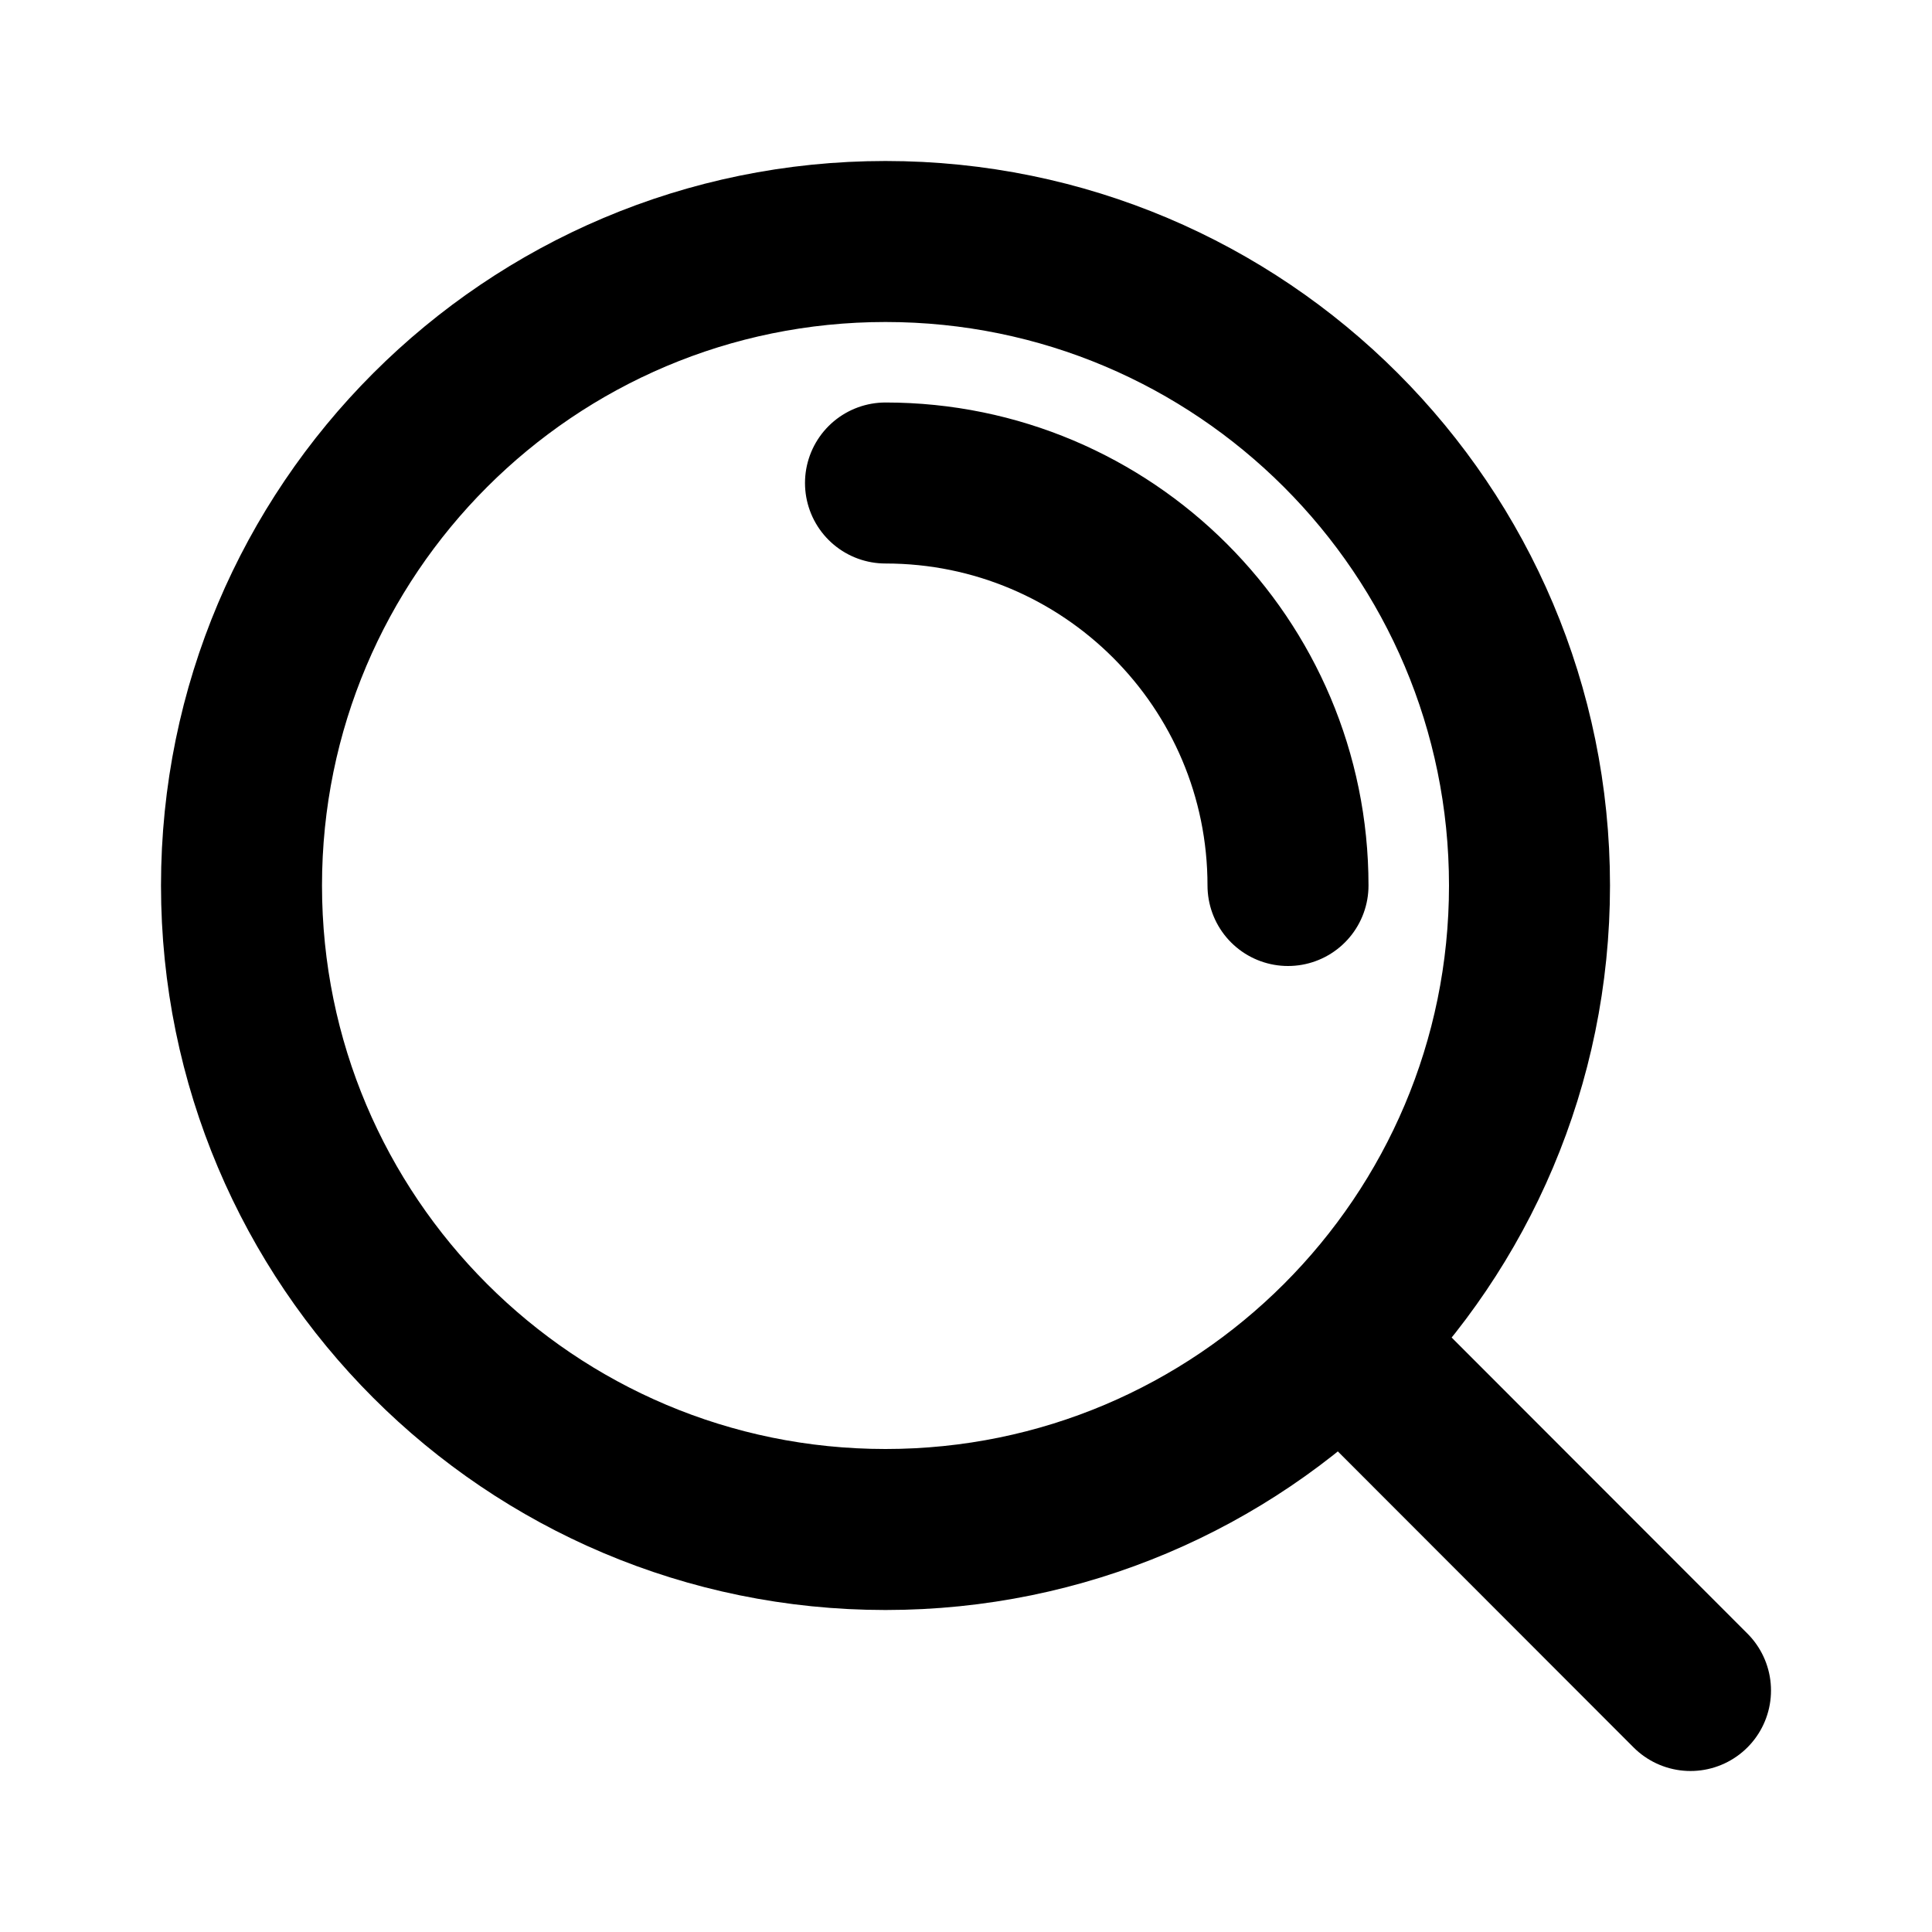
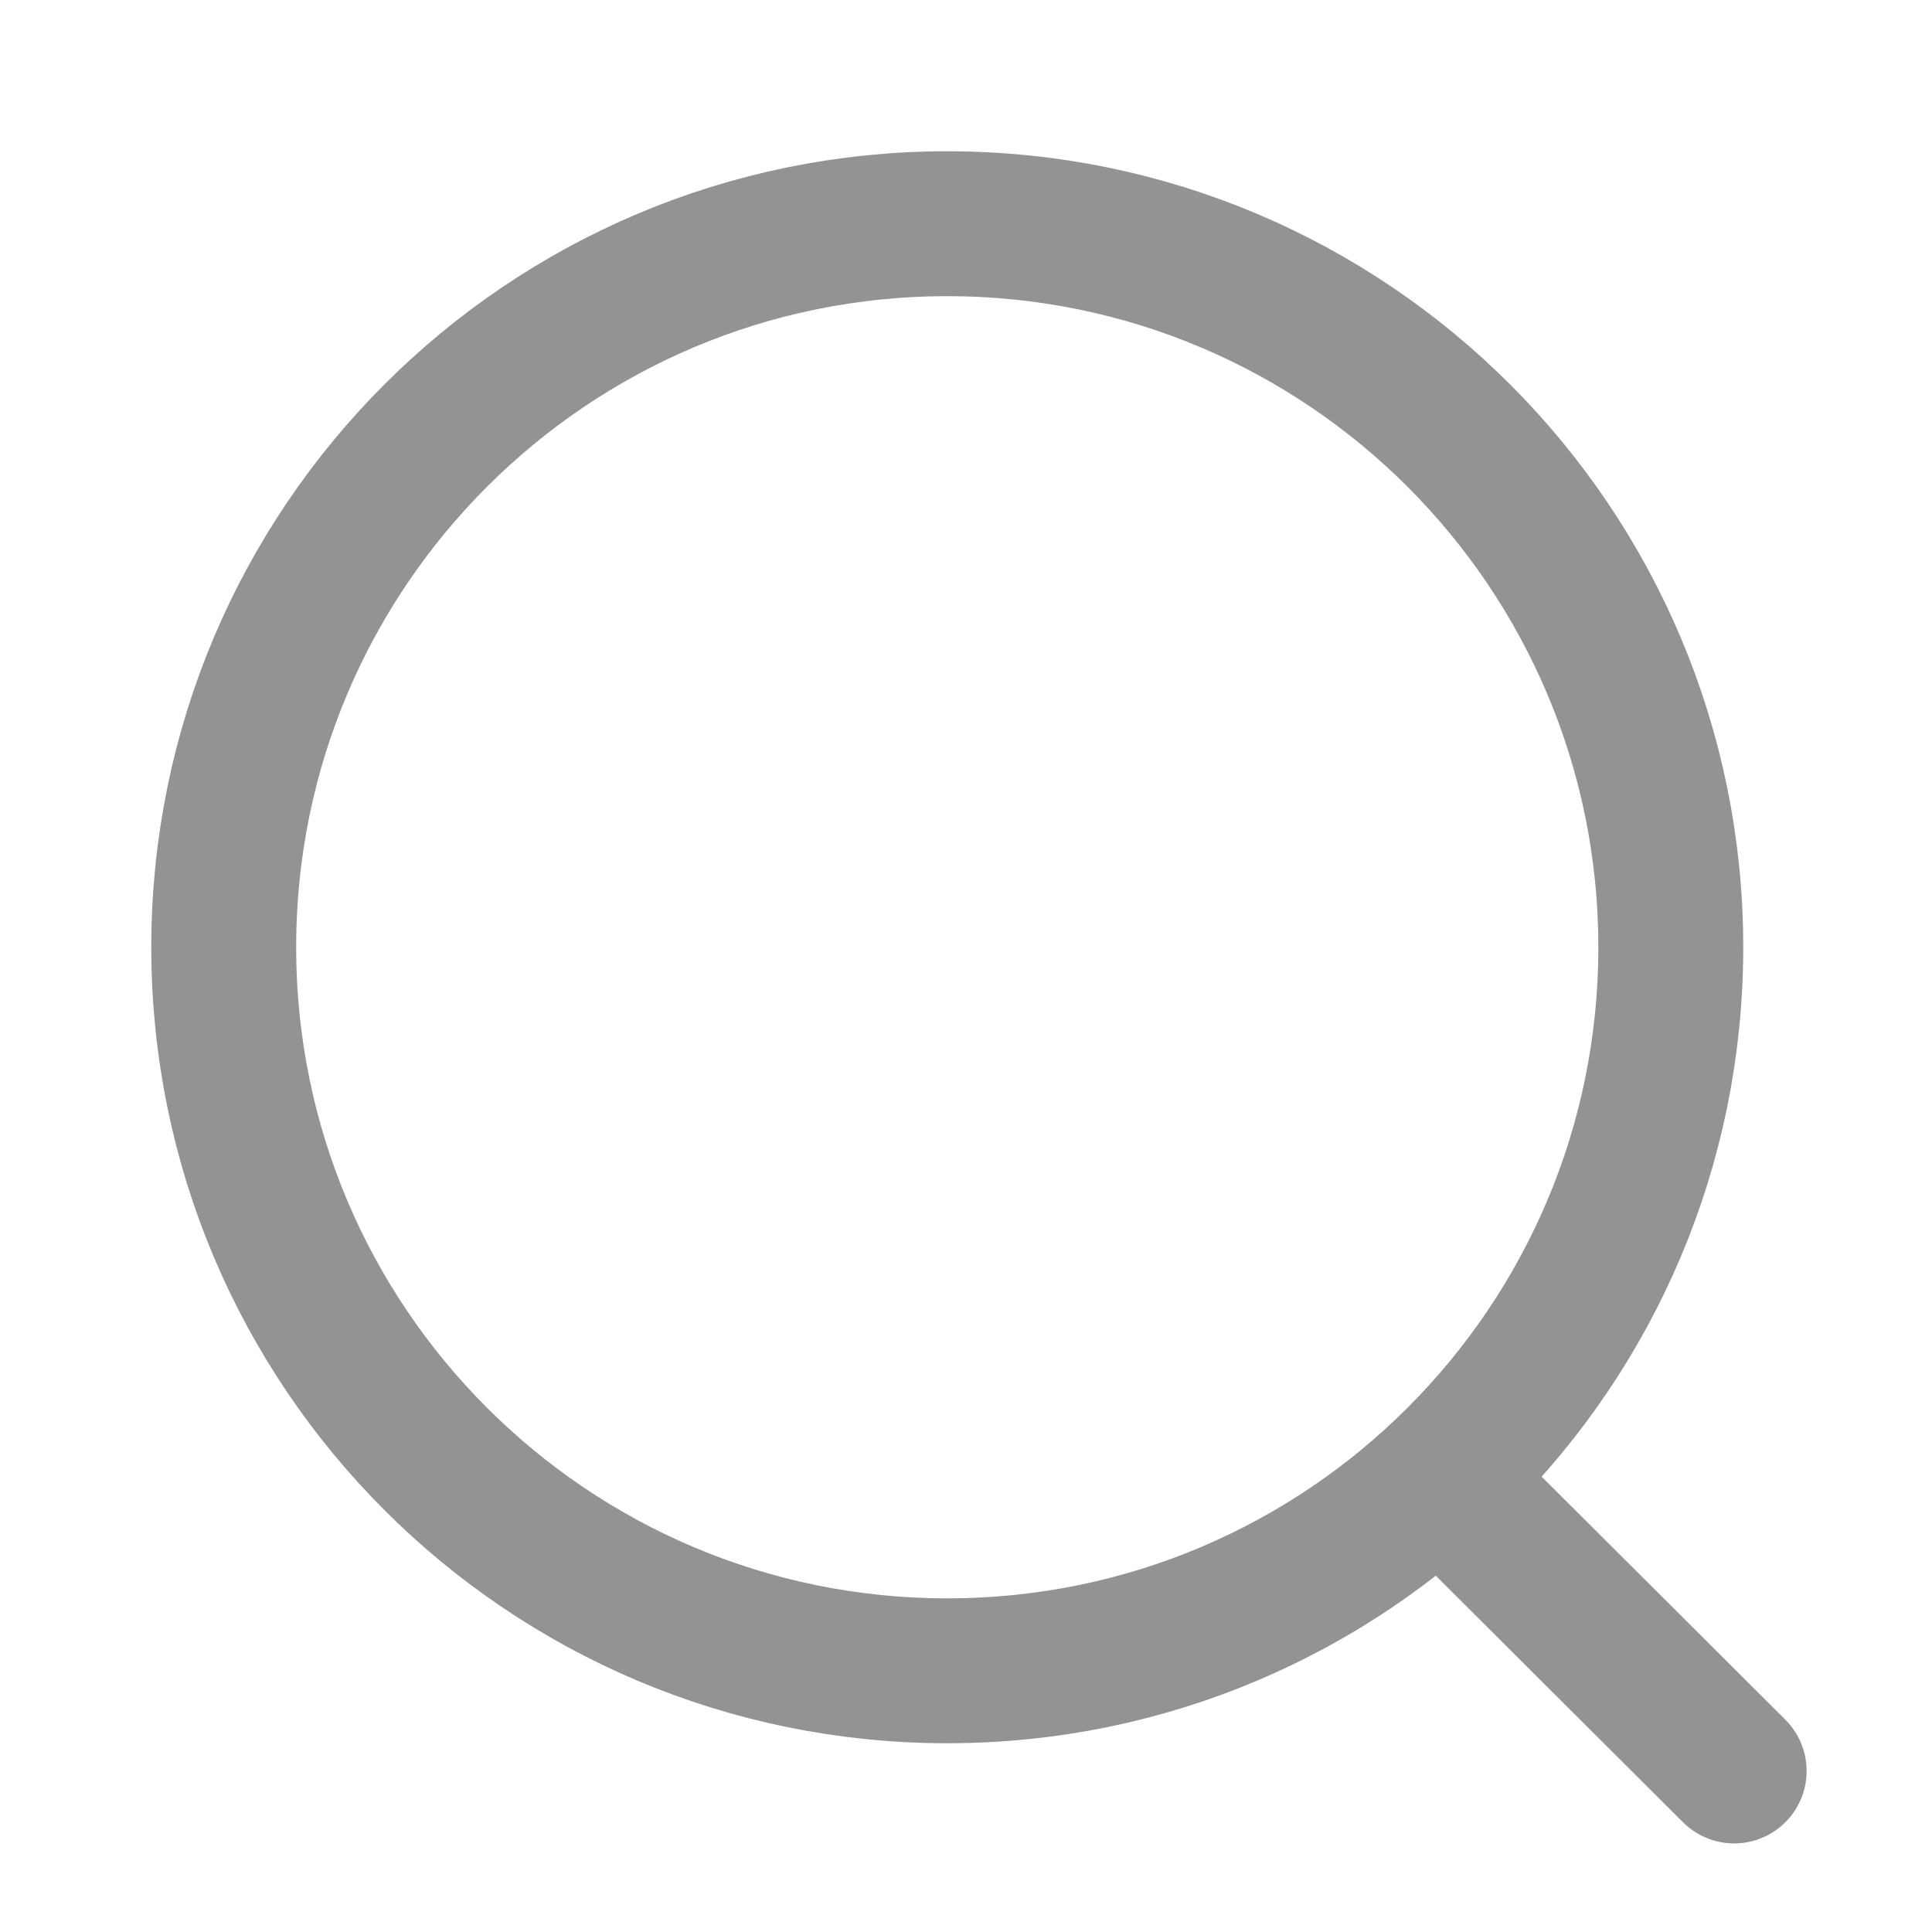
- <svg xmlns="http://www.w3.org/2000/svg" width="800px" height="800px" viewBox="0 0 24 24" fill="none">
-   <path d="M11 6C13.761 6 16 8.239 16 11M16.659 16.655L21 21M19 11C19 15.418 15.418 19 11 19C6.582 19 3 15.418 3 11C3 6.582 6.582 3 11 3C15.418 3 19 6.582 19 11Z" stroke="#000000" stroke-width="2" stroke-linecap="round" stroke-linejoin="round" />
+ <svg xmlns="http://www.w3.org/2000/svg" width="20" height="20" viewBox="0 0 20 20" fill="none">
+   <circle cx="9.806" cy="9.806" r="7.49" stroke="#939393" stroke-width="1.5" stroke-linecap="round" stroke-linejoin="round" />
+   <path d="M15.015 15.404L17.952 18.333" stroke="#939393" stroke-width="1.5" stroke-linecap="round" stroke-linejoin="round" />
</svg>
